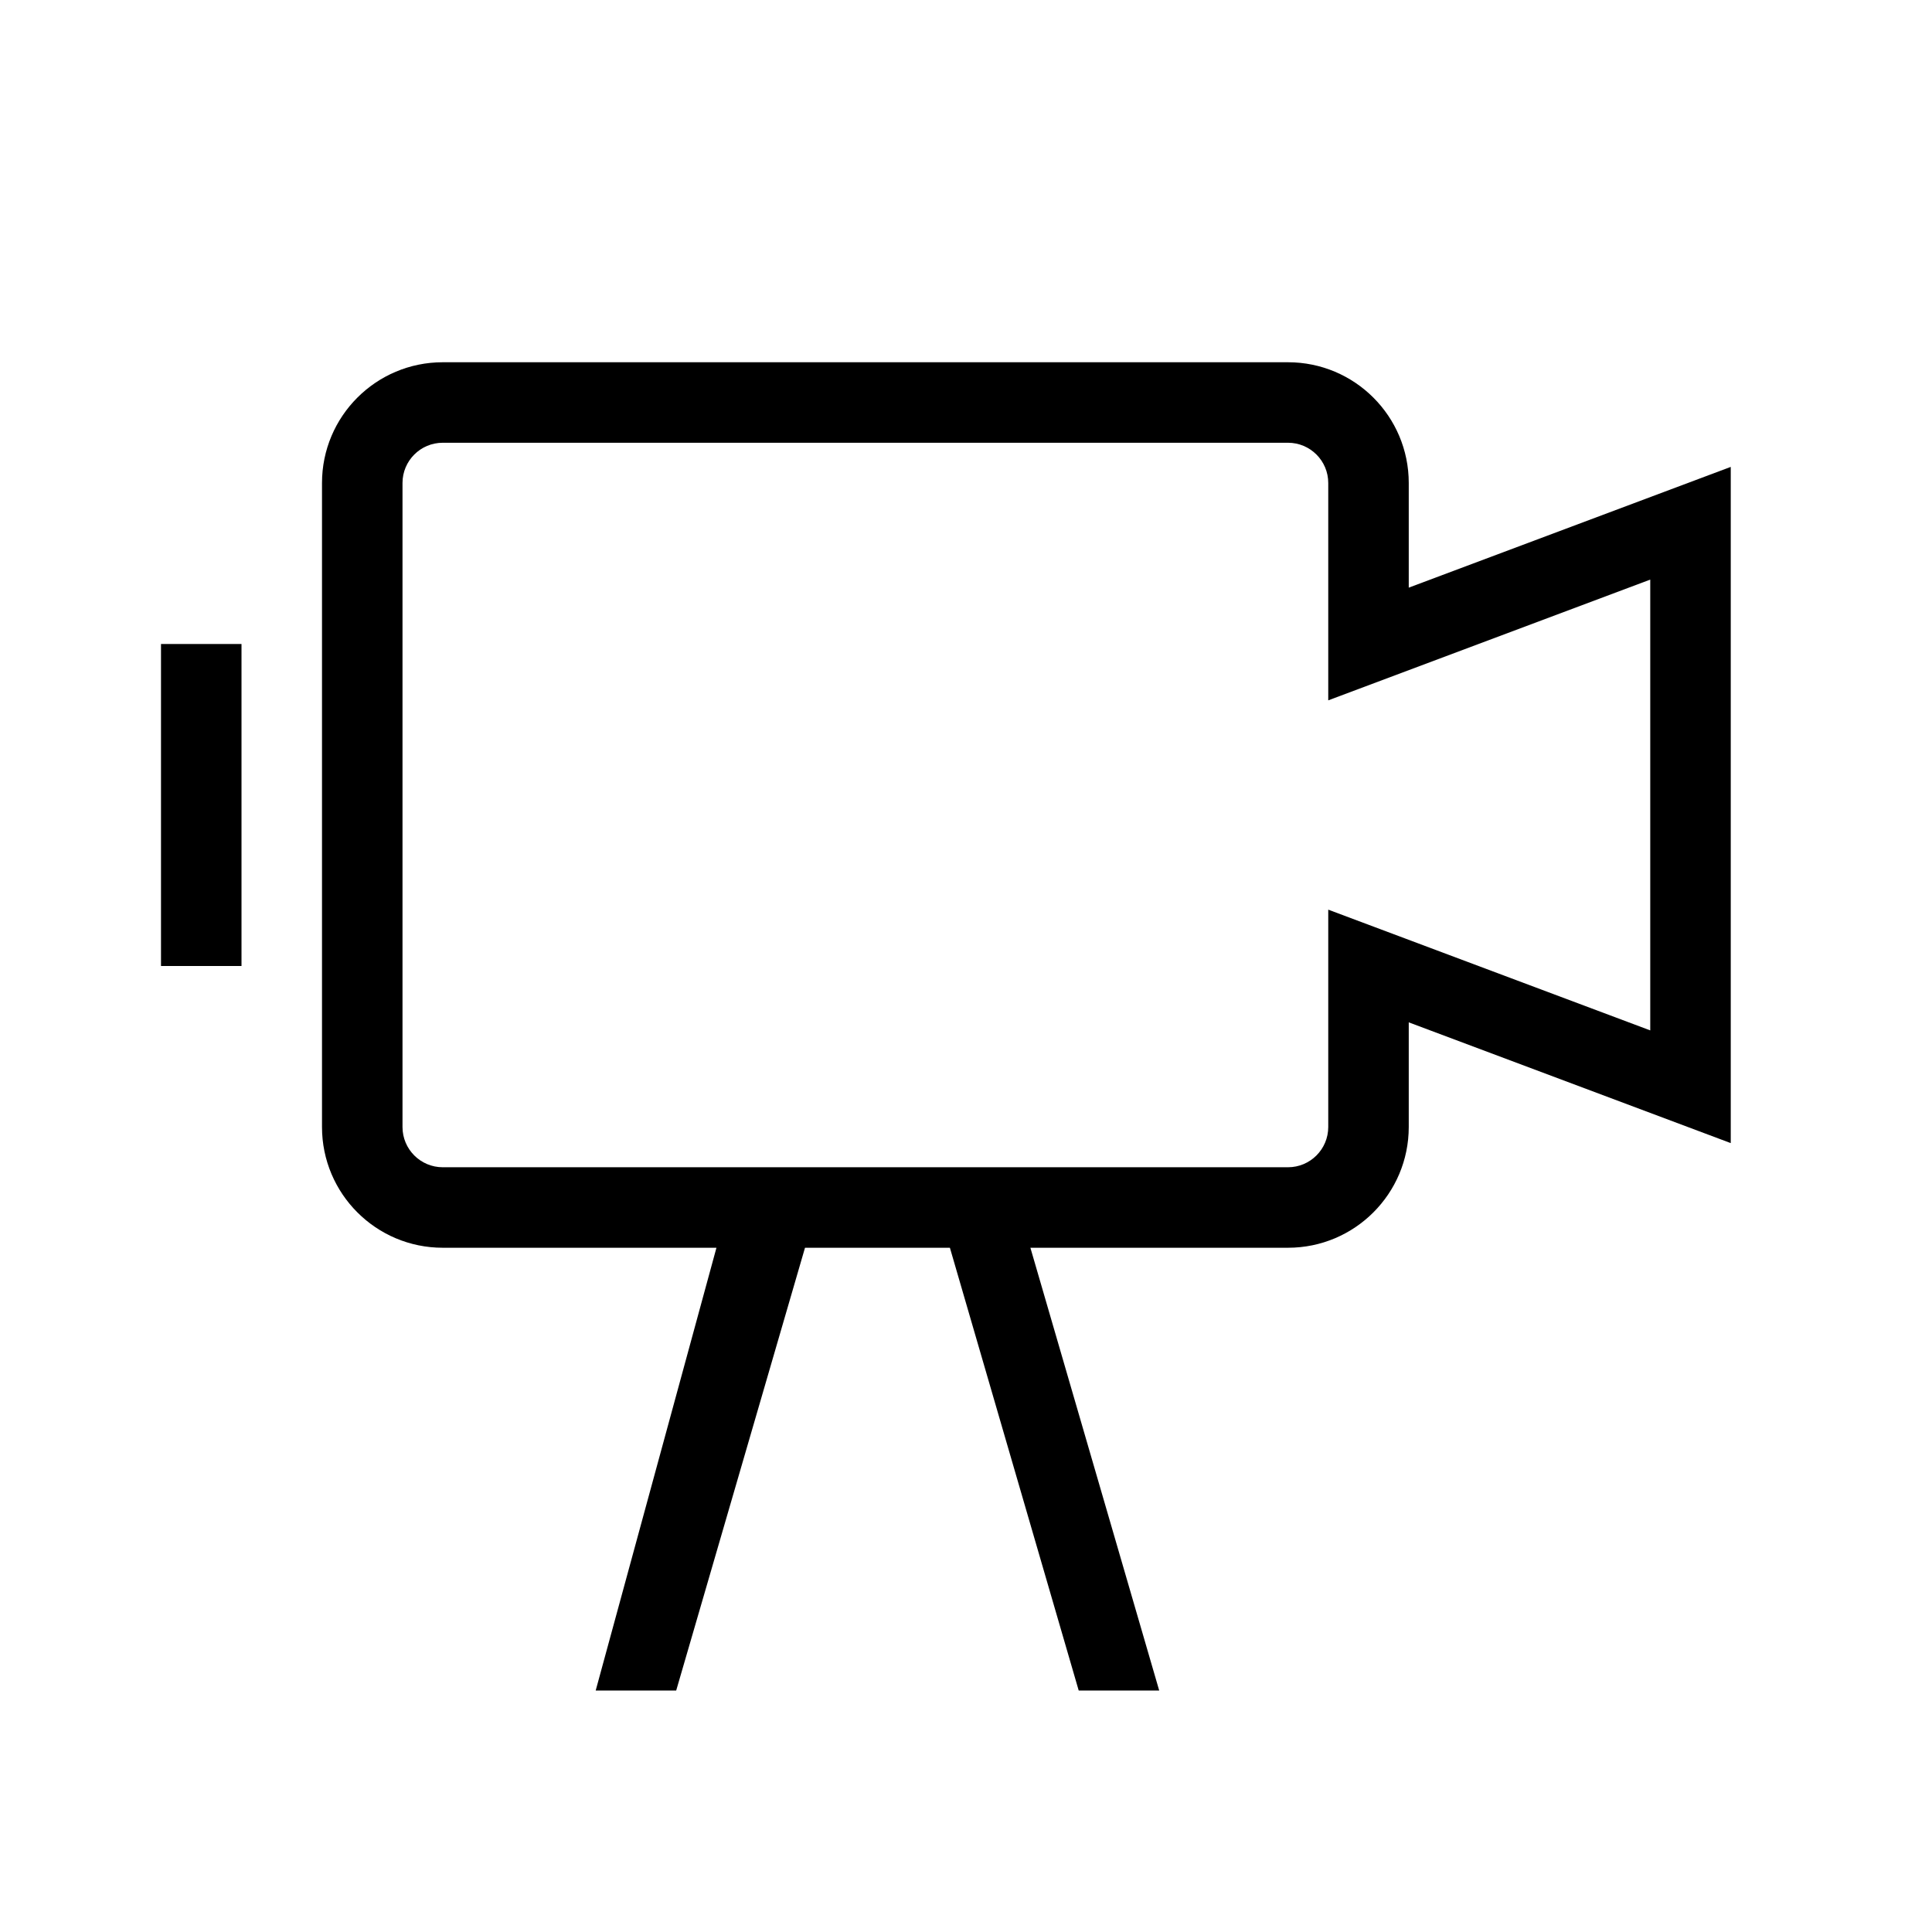
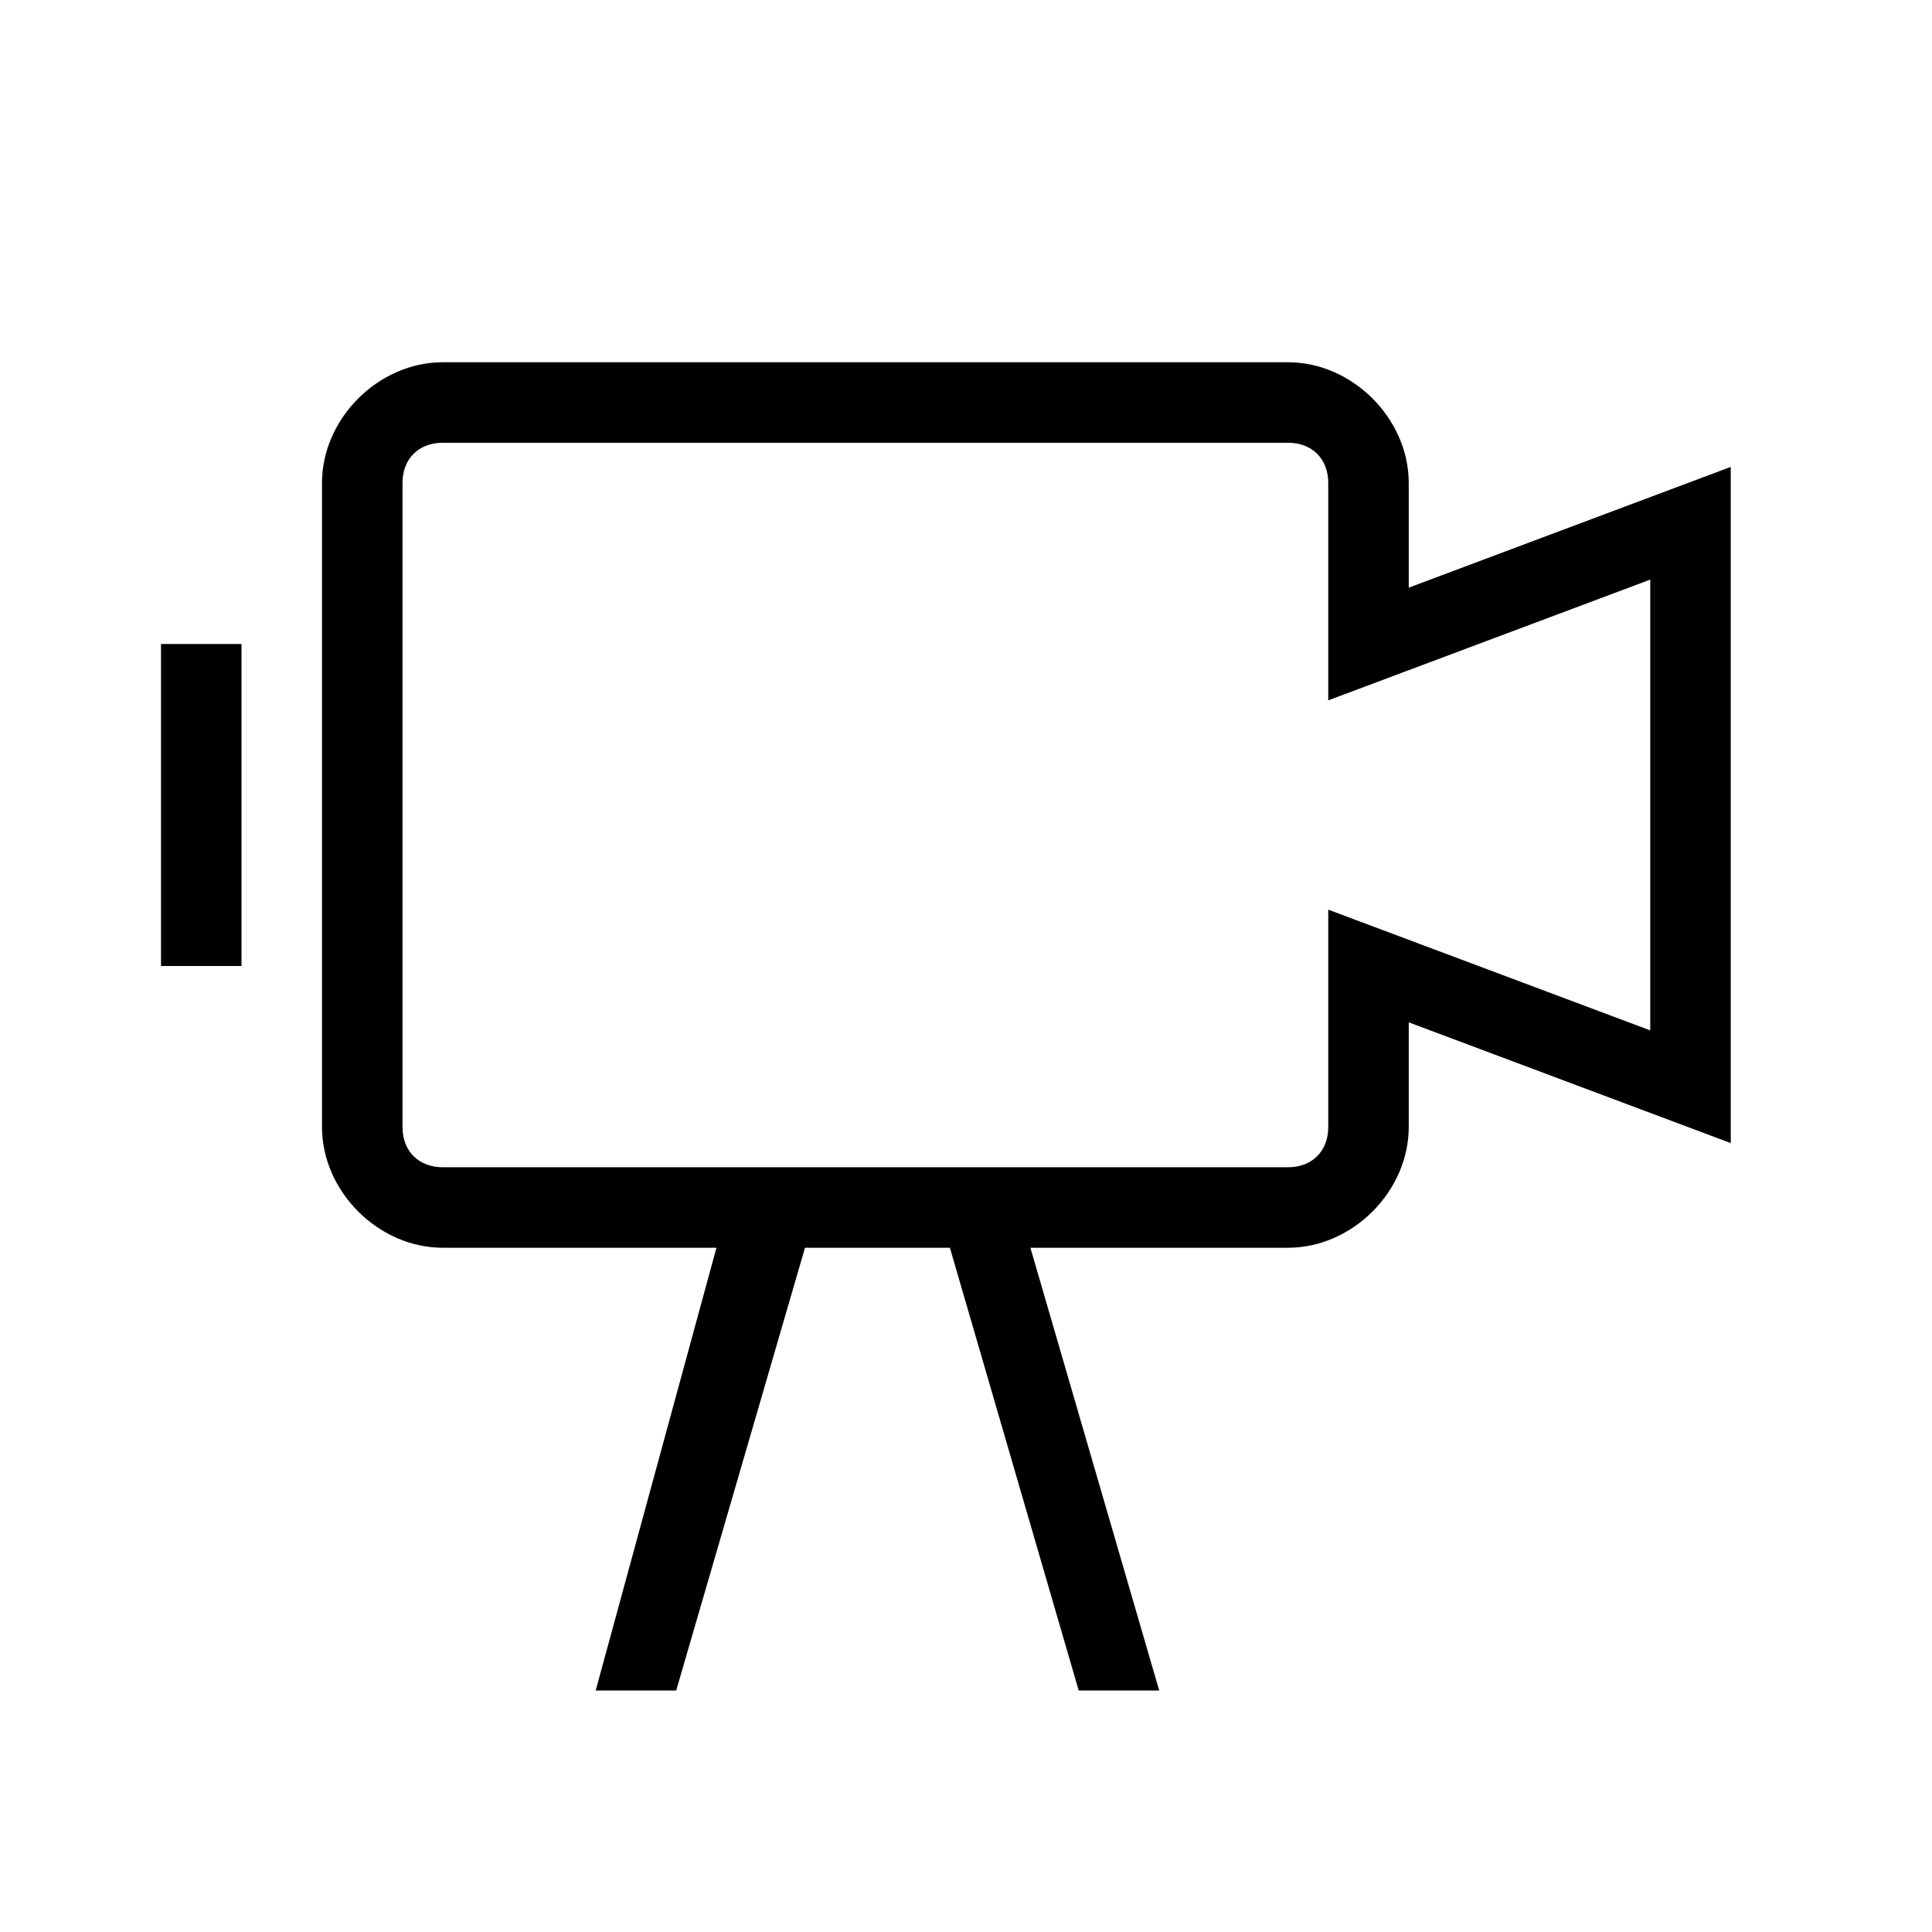
- <svg xmlns="http://www.w3.org/2000/svg" width="24" height="24" viewBox="0 0 24 24">
+ <svg xmlns="http://www.w3.org/2000/svg" version="1.1" id="Livello_1" x="0px" y="0px" viewBox="0 0 24 24" style="enable-background:new 0 0 24 24;" xml:space="preserve">
  <g>
-     <path d="M17.5,7.3V6A1.5,1.5,0,0,0,16,4.5H5.5A1.5,1.5,0,0,0,4,6v8a1.5,1.5,0,0,0,1.5,1.5H8.9L7.4,21h1L10,15.5h1.8L13.4,21h1l-1.6-5.5H16A1.5,1.5,0,0,0,17.5,14V12.7l4,1.5V5.8Zm3,5.5-4-1.5V14a.5.5,0,0,1-.5.5H5.5A.5.5,0,0,1,5,14V6a.5.5,0,0,1,.5-.5H16a.5.5,0,0,1,.5.5V8.7l4-1.5ZM2,8H3v4H2Z" />
-   </g>
-   <g>
-     <rect width="24" height="24" fill="none" />
+     <path d="M17.5,7.3V6c0-0.8-0.7-1.5-1.5-1.5H5.5C4.7,4.5,4,5.2,4,6v8c0,0.8,0.7,1.5,1.5,1.5h3.4L7.4,21h1l1.6-5.5h1.8l1.6,5.5h1   l-1.6-5.5H16c0.8,0,1.5-0.7,1.5-1.5v-1.3l4,1.5V5.8L17.5,7.3z M20.5,12.8l-4-1.5V14c0,0.3-0.2,0.5-0.5,0.5H5.5   C5.2,14.5,5,14.3,5,14V6c0-0.3,0.2-0.5,0.5-0.5H16c0.3,0,0.5,0.2,0.5,0.5v2.7l4-1.5V12.8z M2,8h1v4H2V8z" />
  </g>
</svg>
